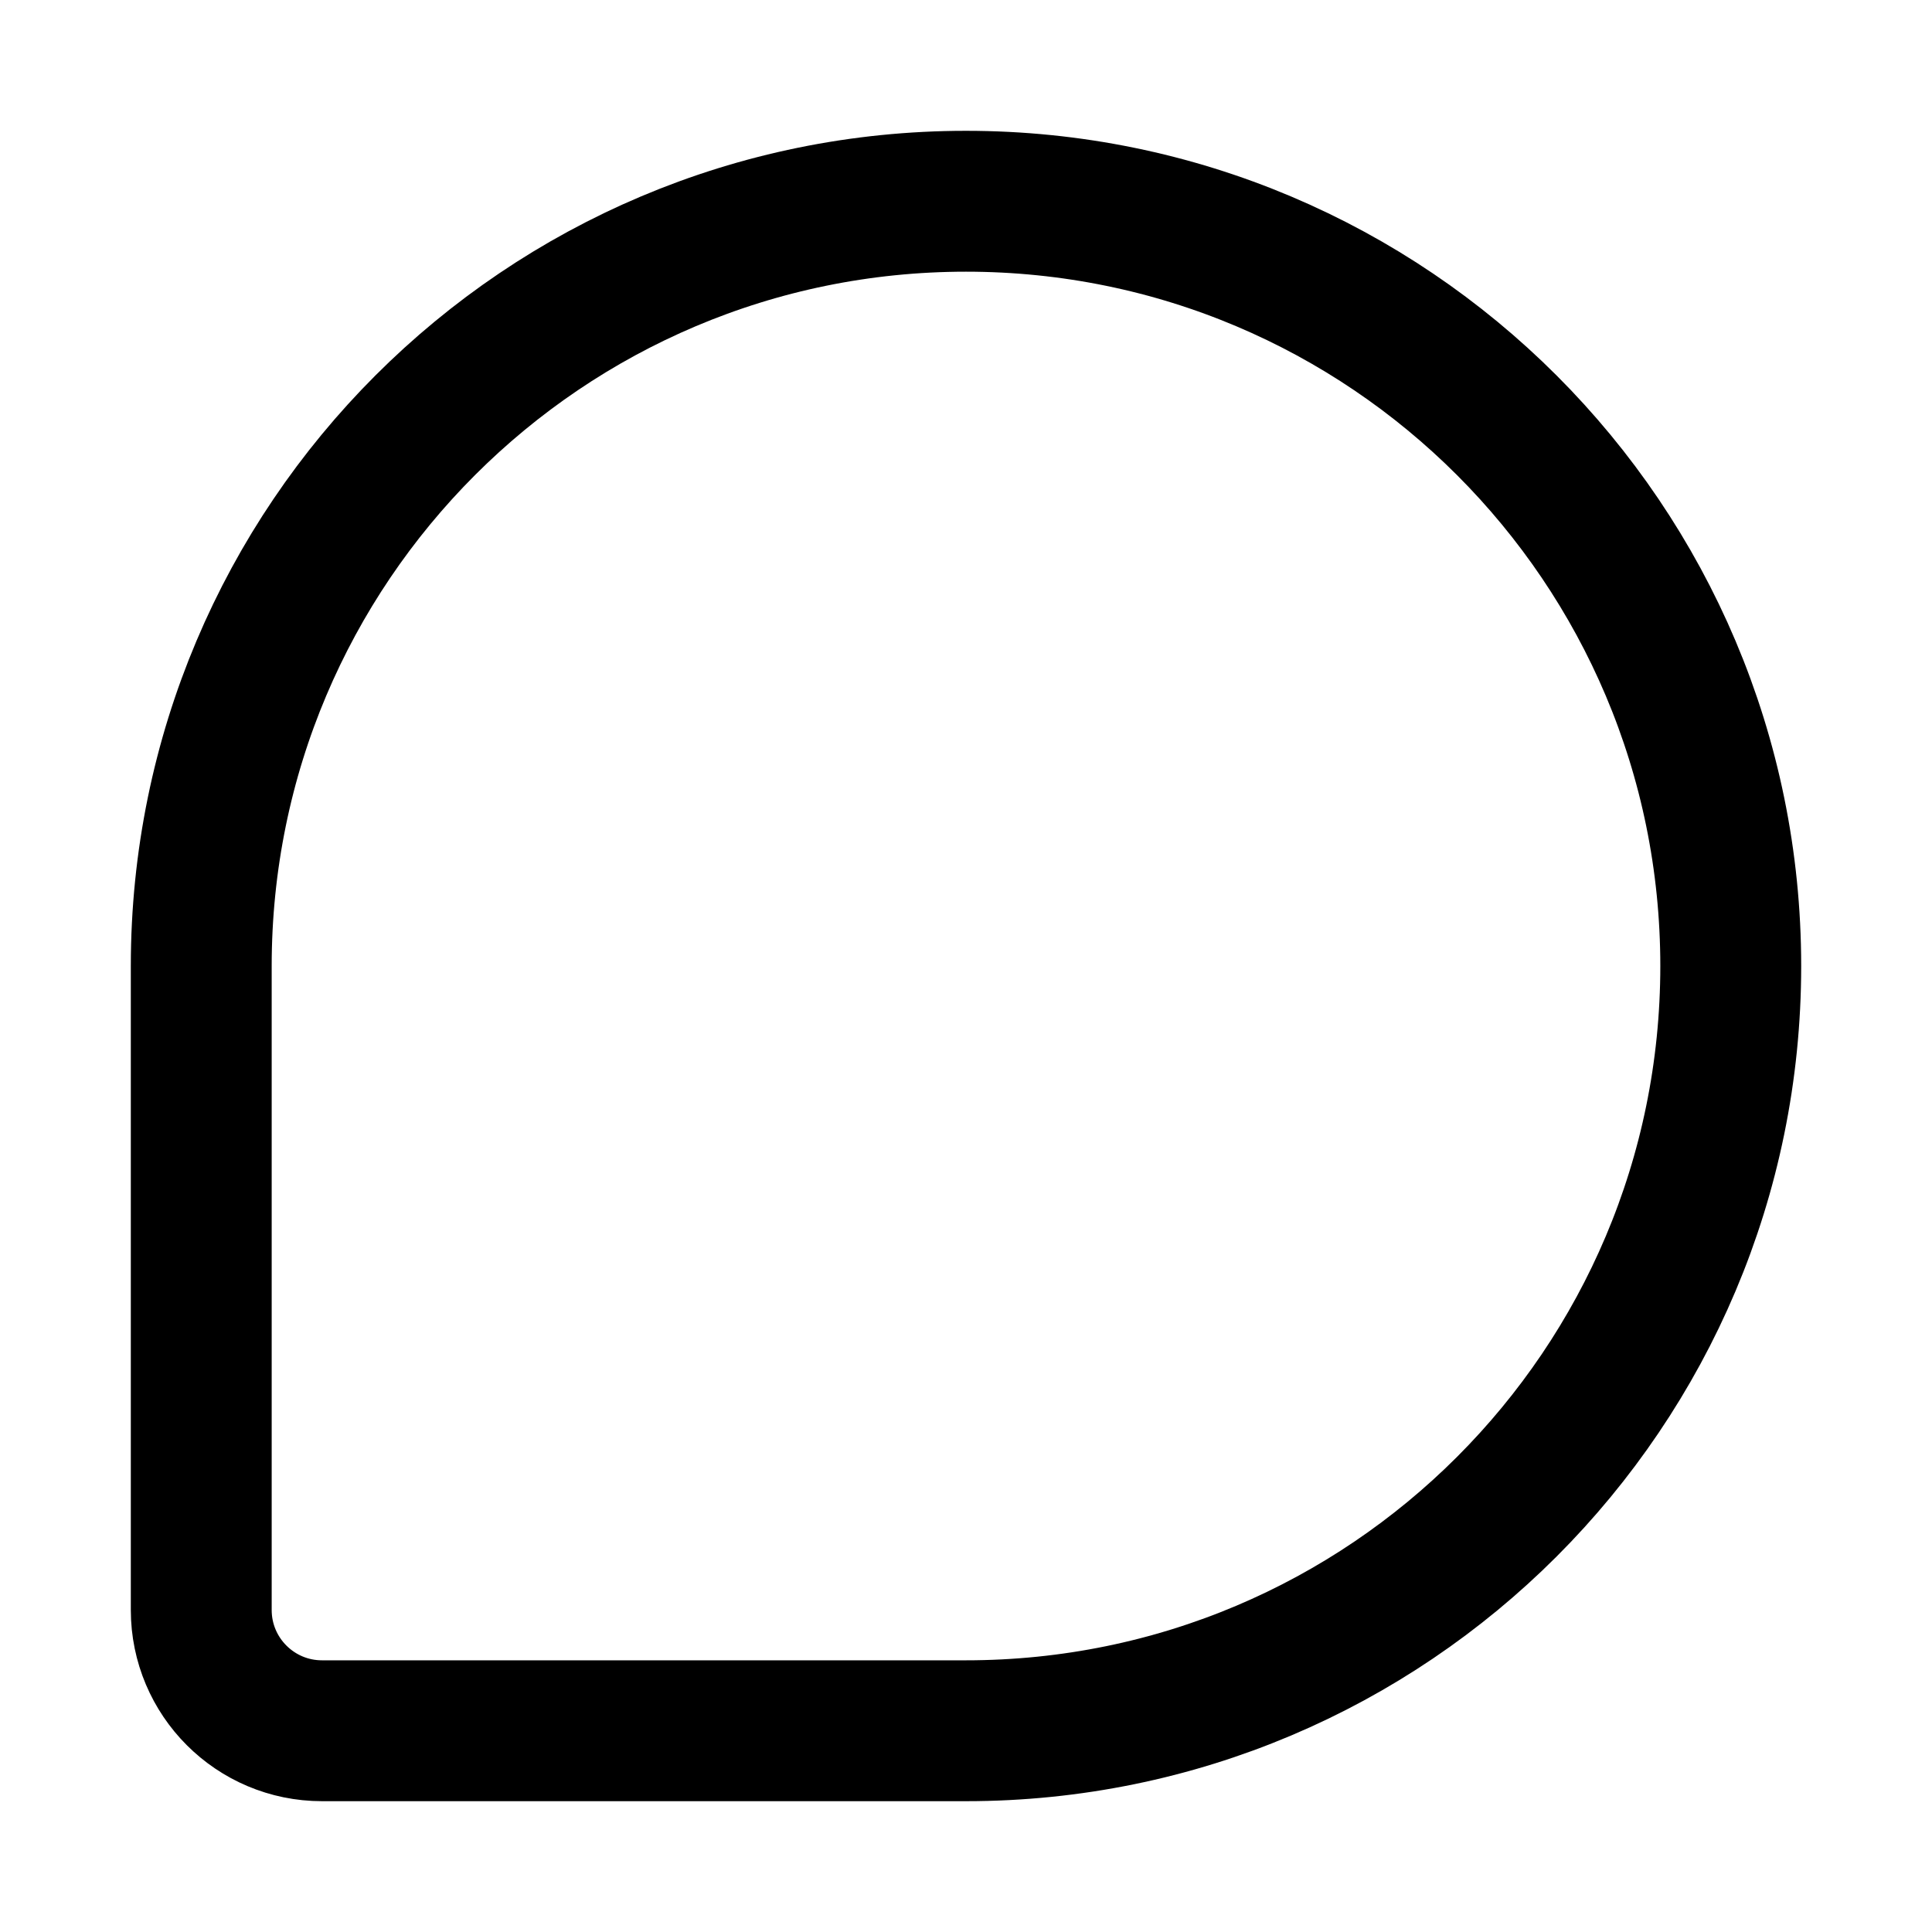
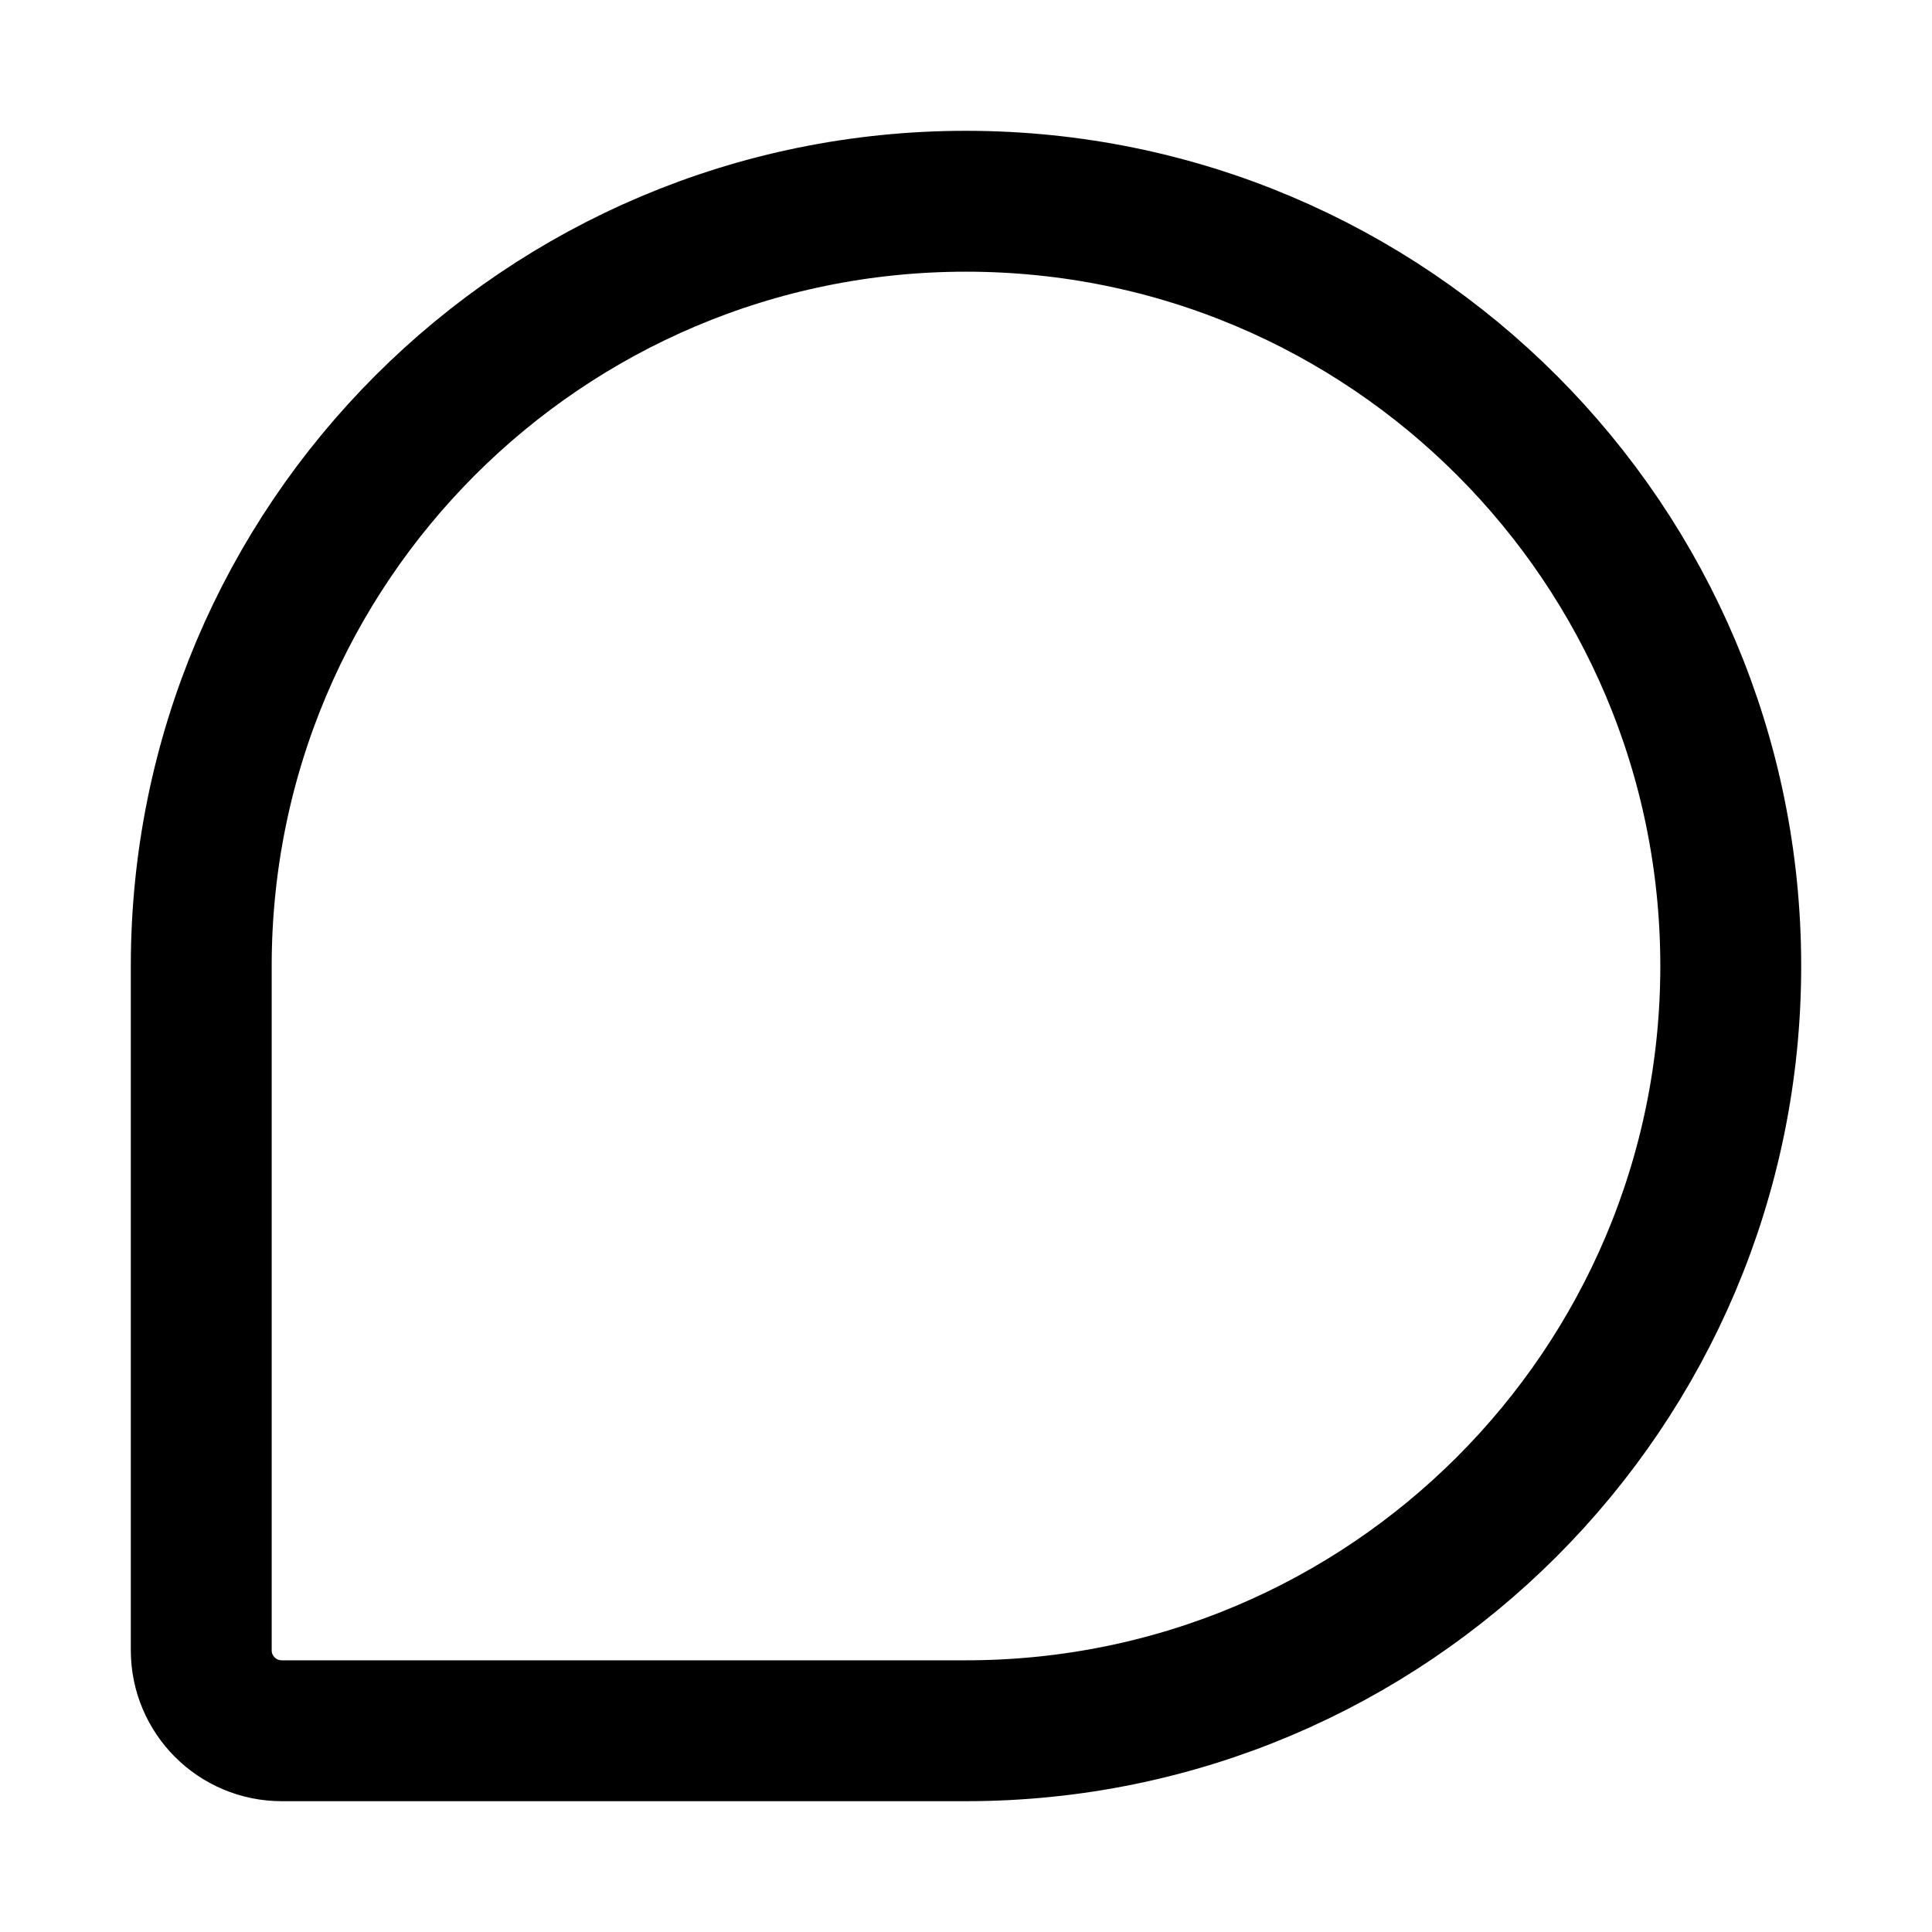
<svg xmlns="http://www.w3.org/2000/svg" viewBox="0 0 24 24" fill="none" stroke="currentColor" stroke-width="1.75" stroke-linecap="round" stroke-linejoin="round">
-   <path d="M2.5 12 A9.5 9.5 0 0 1 12 2.5 L12 2.5 A9.5 9.5 0 0 1 21.5 12 L21.5 12 A9.5 9.5 0 0 1 12 21.5 L4 21.5 A1.5 1.5 0 0 1 2.5 20 Z" />
+   <path d="M2.5 12 A9.5 9.5 0 0 1 12 2.5 L12 2.5 A9.5 9.5 0 0 1 21.5 12 L21.5 12 A9.5 9.5 0 0 1 12 21.5 L3.5 21.5 A1 1 0 0 1 2.5 20.5 Z" />
</svg>
